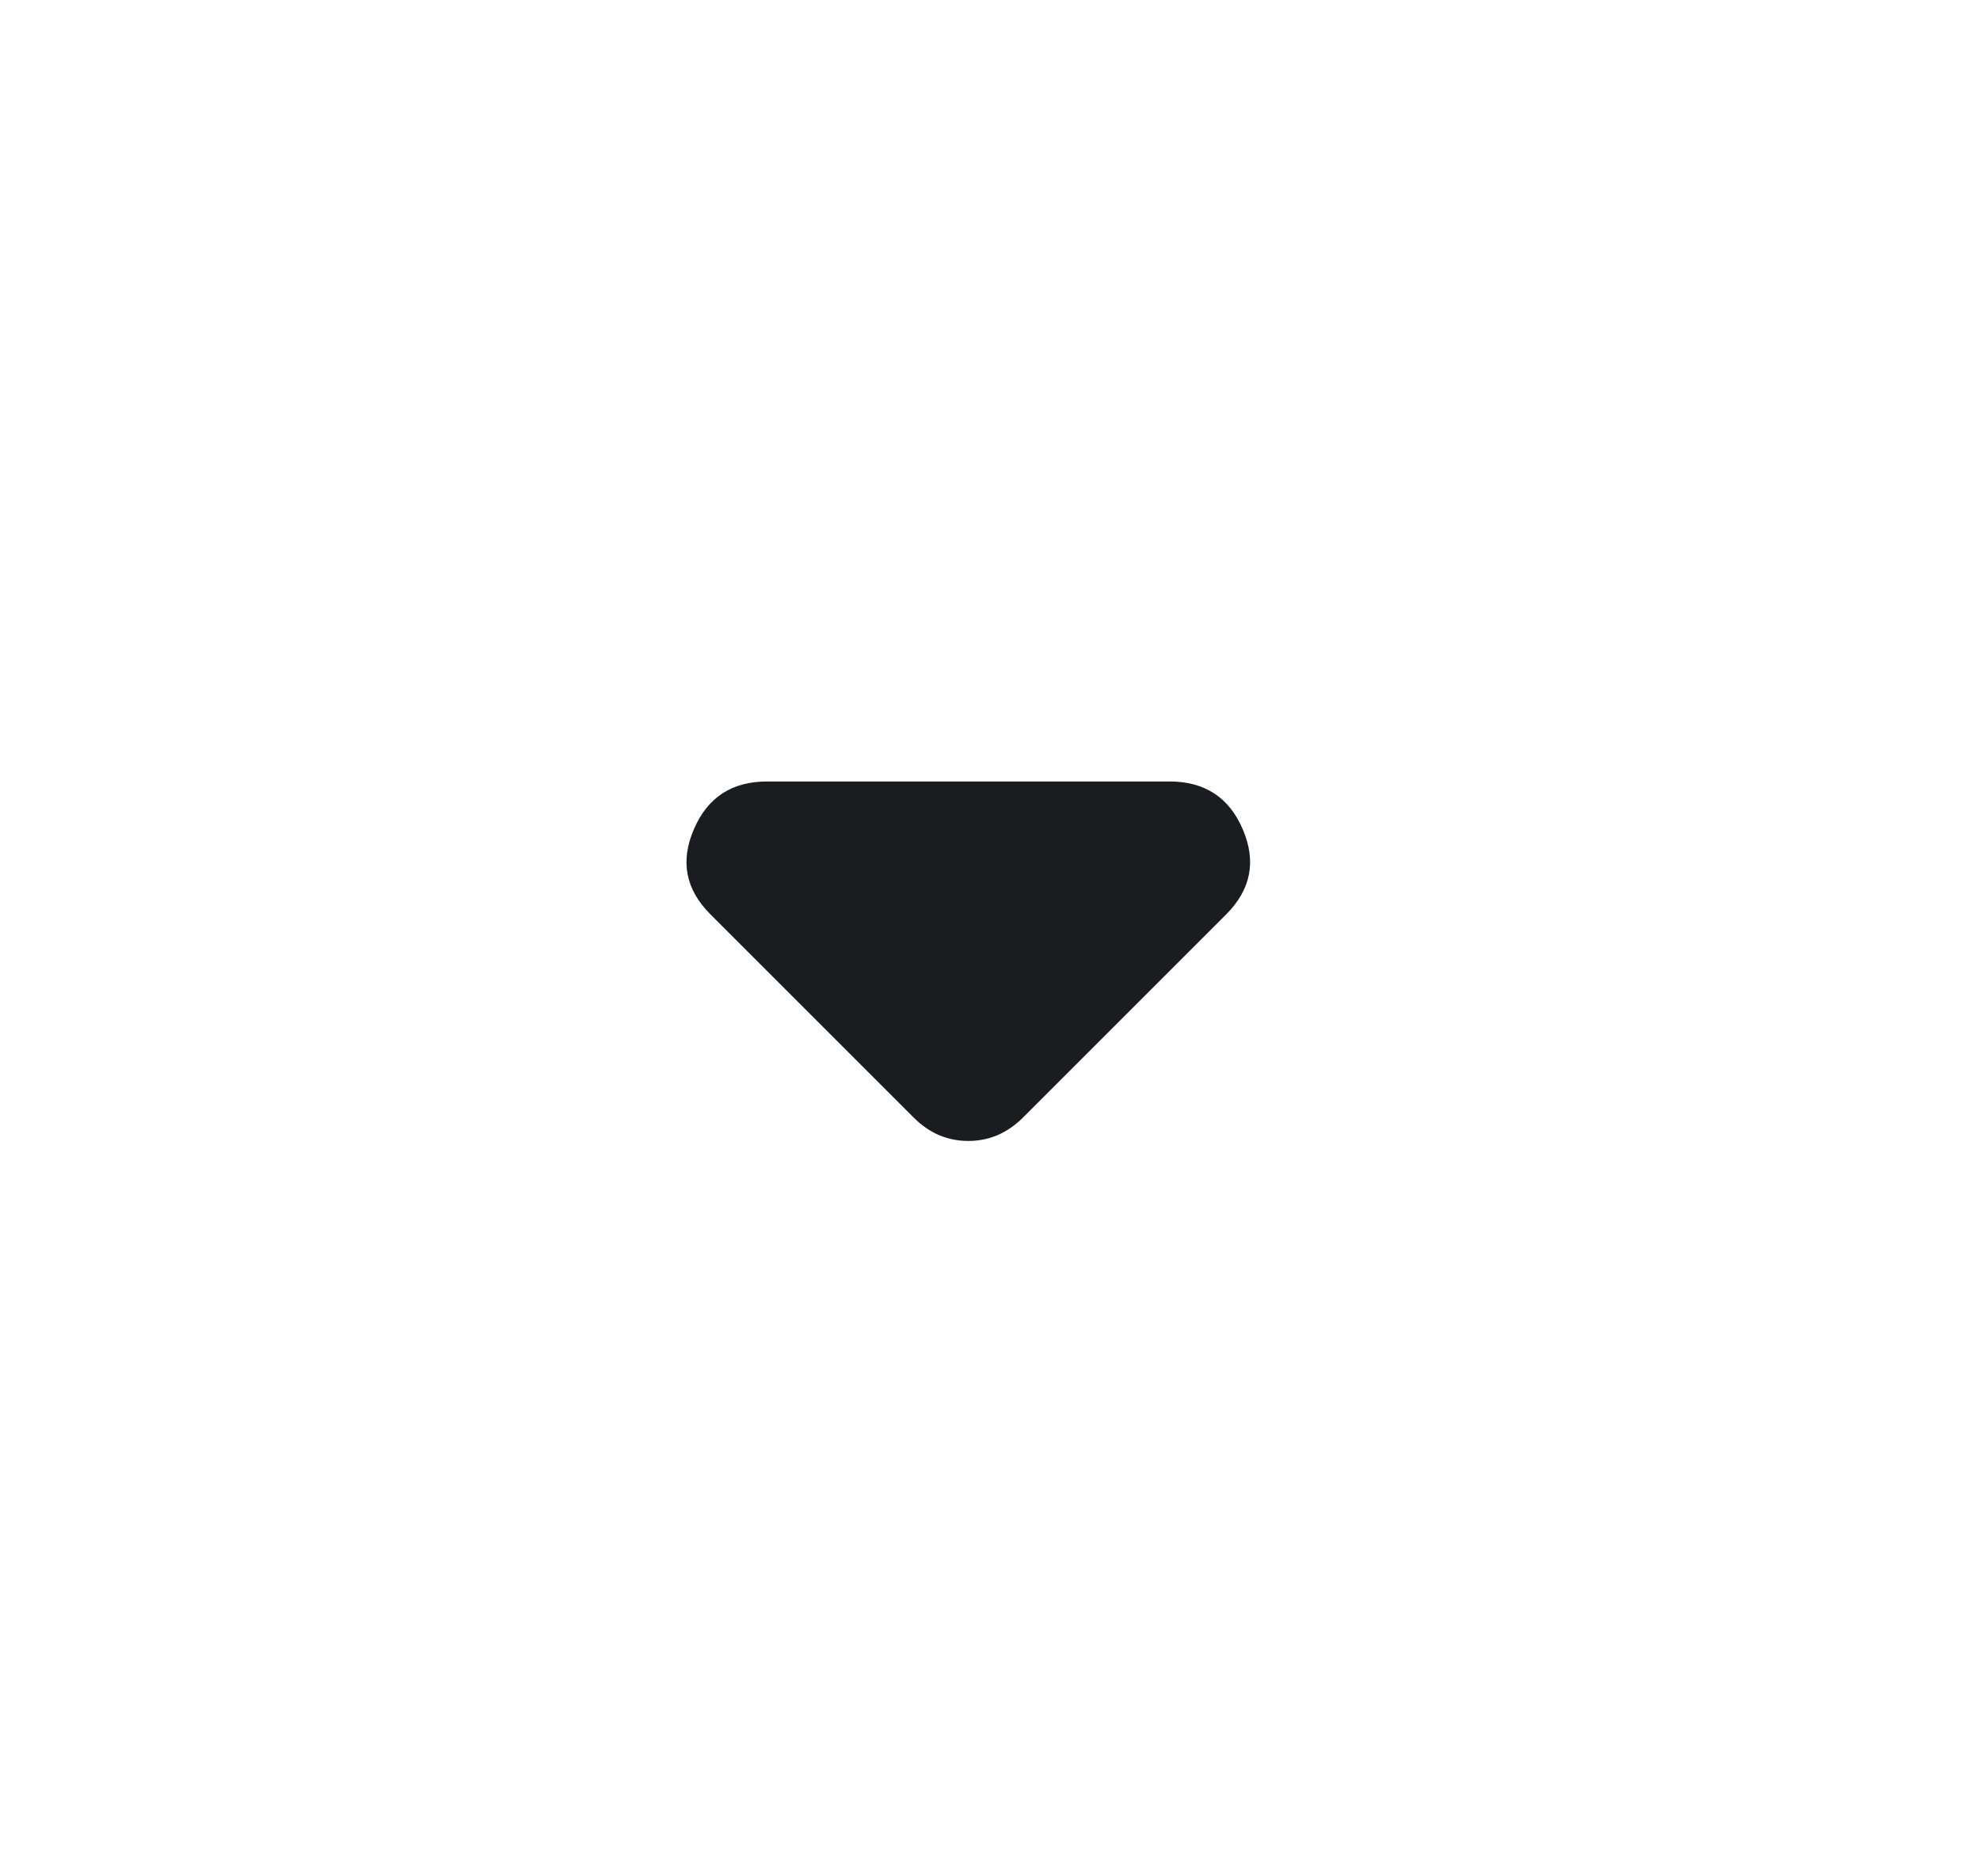
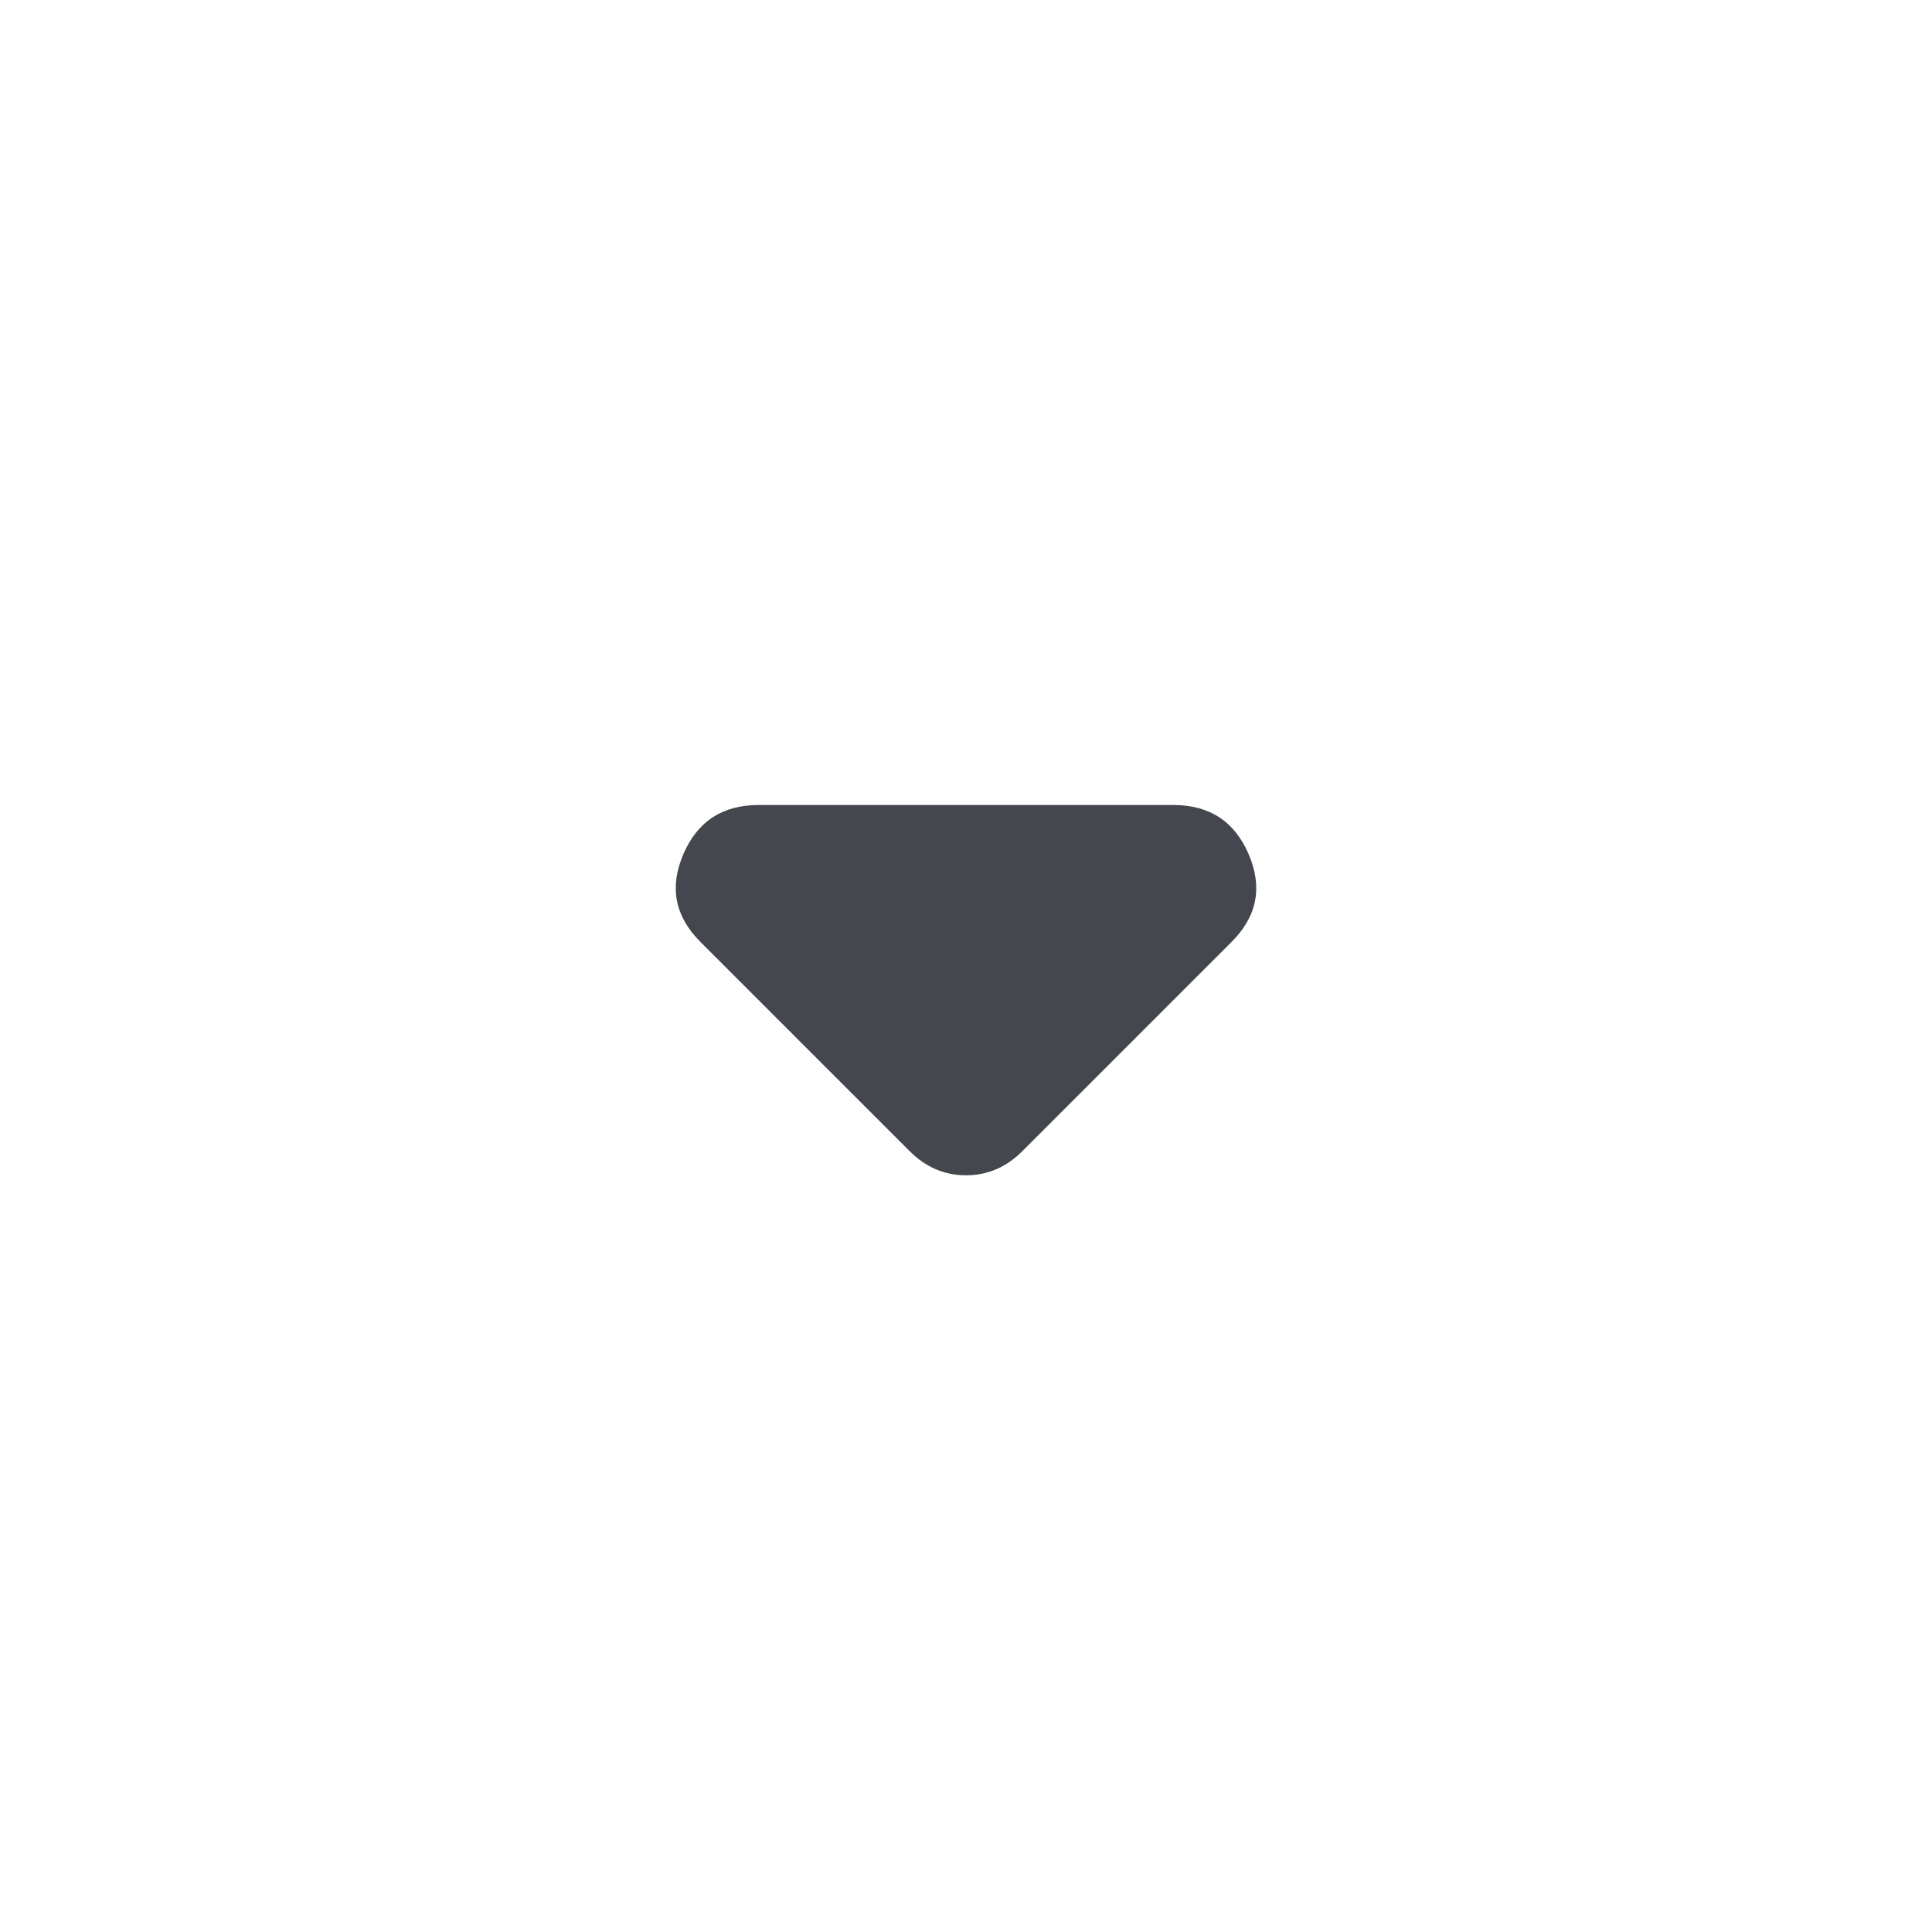
- <svg xmlns="http://www.w3.org/2000/svg" width="19" height="18" viewBox="0 0 19 18" fill="none">
-   <mask id="mask0_457_3980" style="mask-type:alpha" maskUnits="userSpaceOnUse" x="0" y="0" width="19" height="18">
-     <rect x="0.292" width="18" height="18" fill="#D9D9D9" />
+ <svg xmlns="http://www.w3.org/2000/svg" width="24" height="24" viewBox="0 0 24 24" fill="none">
+   <mask id="mask0_535_9508" style="mask-type:alpha" maskUnits="userSpaceOnUse" x="0" y="0" width="24" height="24">
+     <rect width="24" height="24" fill="#D9D9D9" />
  </mask>
-   <g mask="url(#mask0_457_3980)">
-     <path d="M8.767 10.725L6.817 8.775C6.579 8.537 6.526 8.266 6.658 7.96C6.789 7.653 7.023 7.5 7.36 7.5H11.223C11.56 7.5 11.795 7.653 11.926 7.96C12.057 8.266 12.004 8.537 11.767 8.775L9.817 10.725C9.742 10.8 9.66 10.856 9.573 10.894C9.485 10.931 9.392 10.95 9.292 10.95C9.192 10.95 9.098 10.931 9.01 10.894C8.923 10.856 8.842 10.8 8.767 10.725Z" fill="#1A1C1F" />
+   <g mask="url(#mask0_535_9508)">
+     <path d="M11.3 14.3L8.7 11.7C8.383 11.383 8.313 11.021 8.488 10.613C8.663 10.204 8.975 10 9.425 10H14.575C15.025 10 15.337 10.204 15.512 10.613C15.687 11.021 15.617 11.383 15.3 11.7L12.7 14.3C12.6 14.4 12.492 14.475 12.375 14.525C12.258 14.575 12.133 14.6 12 14.6C11.867 14.6 11.742 14.575 11.625 14.525C11.508 14.475 11.4 14.4 11.3 14.3Z" fill="#44474E" />
  </g>
</svg>
